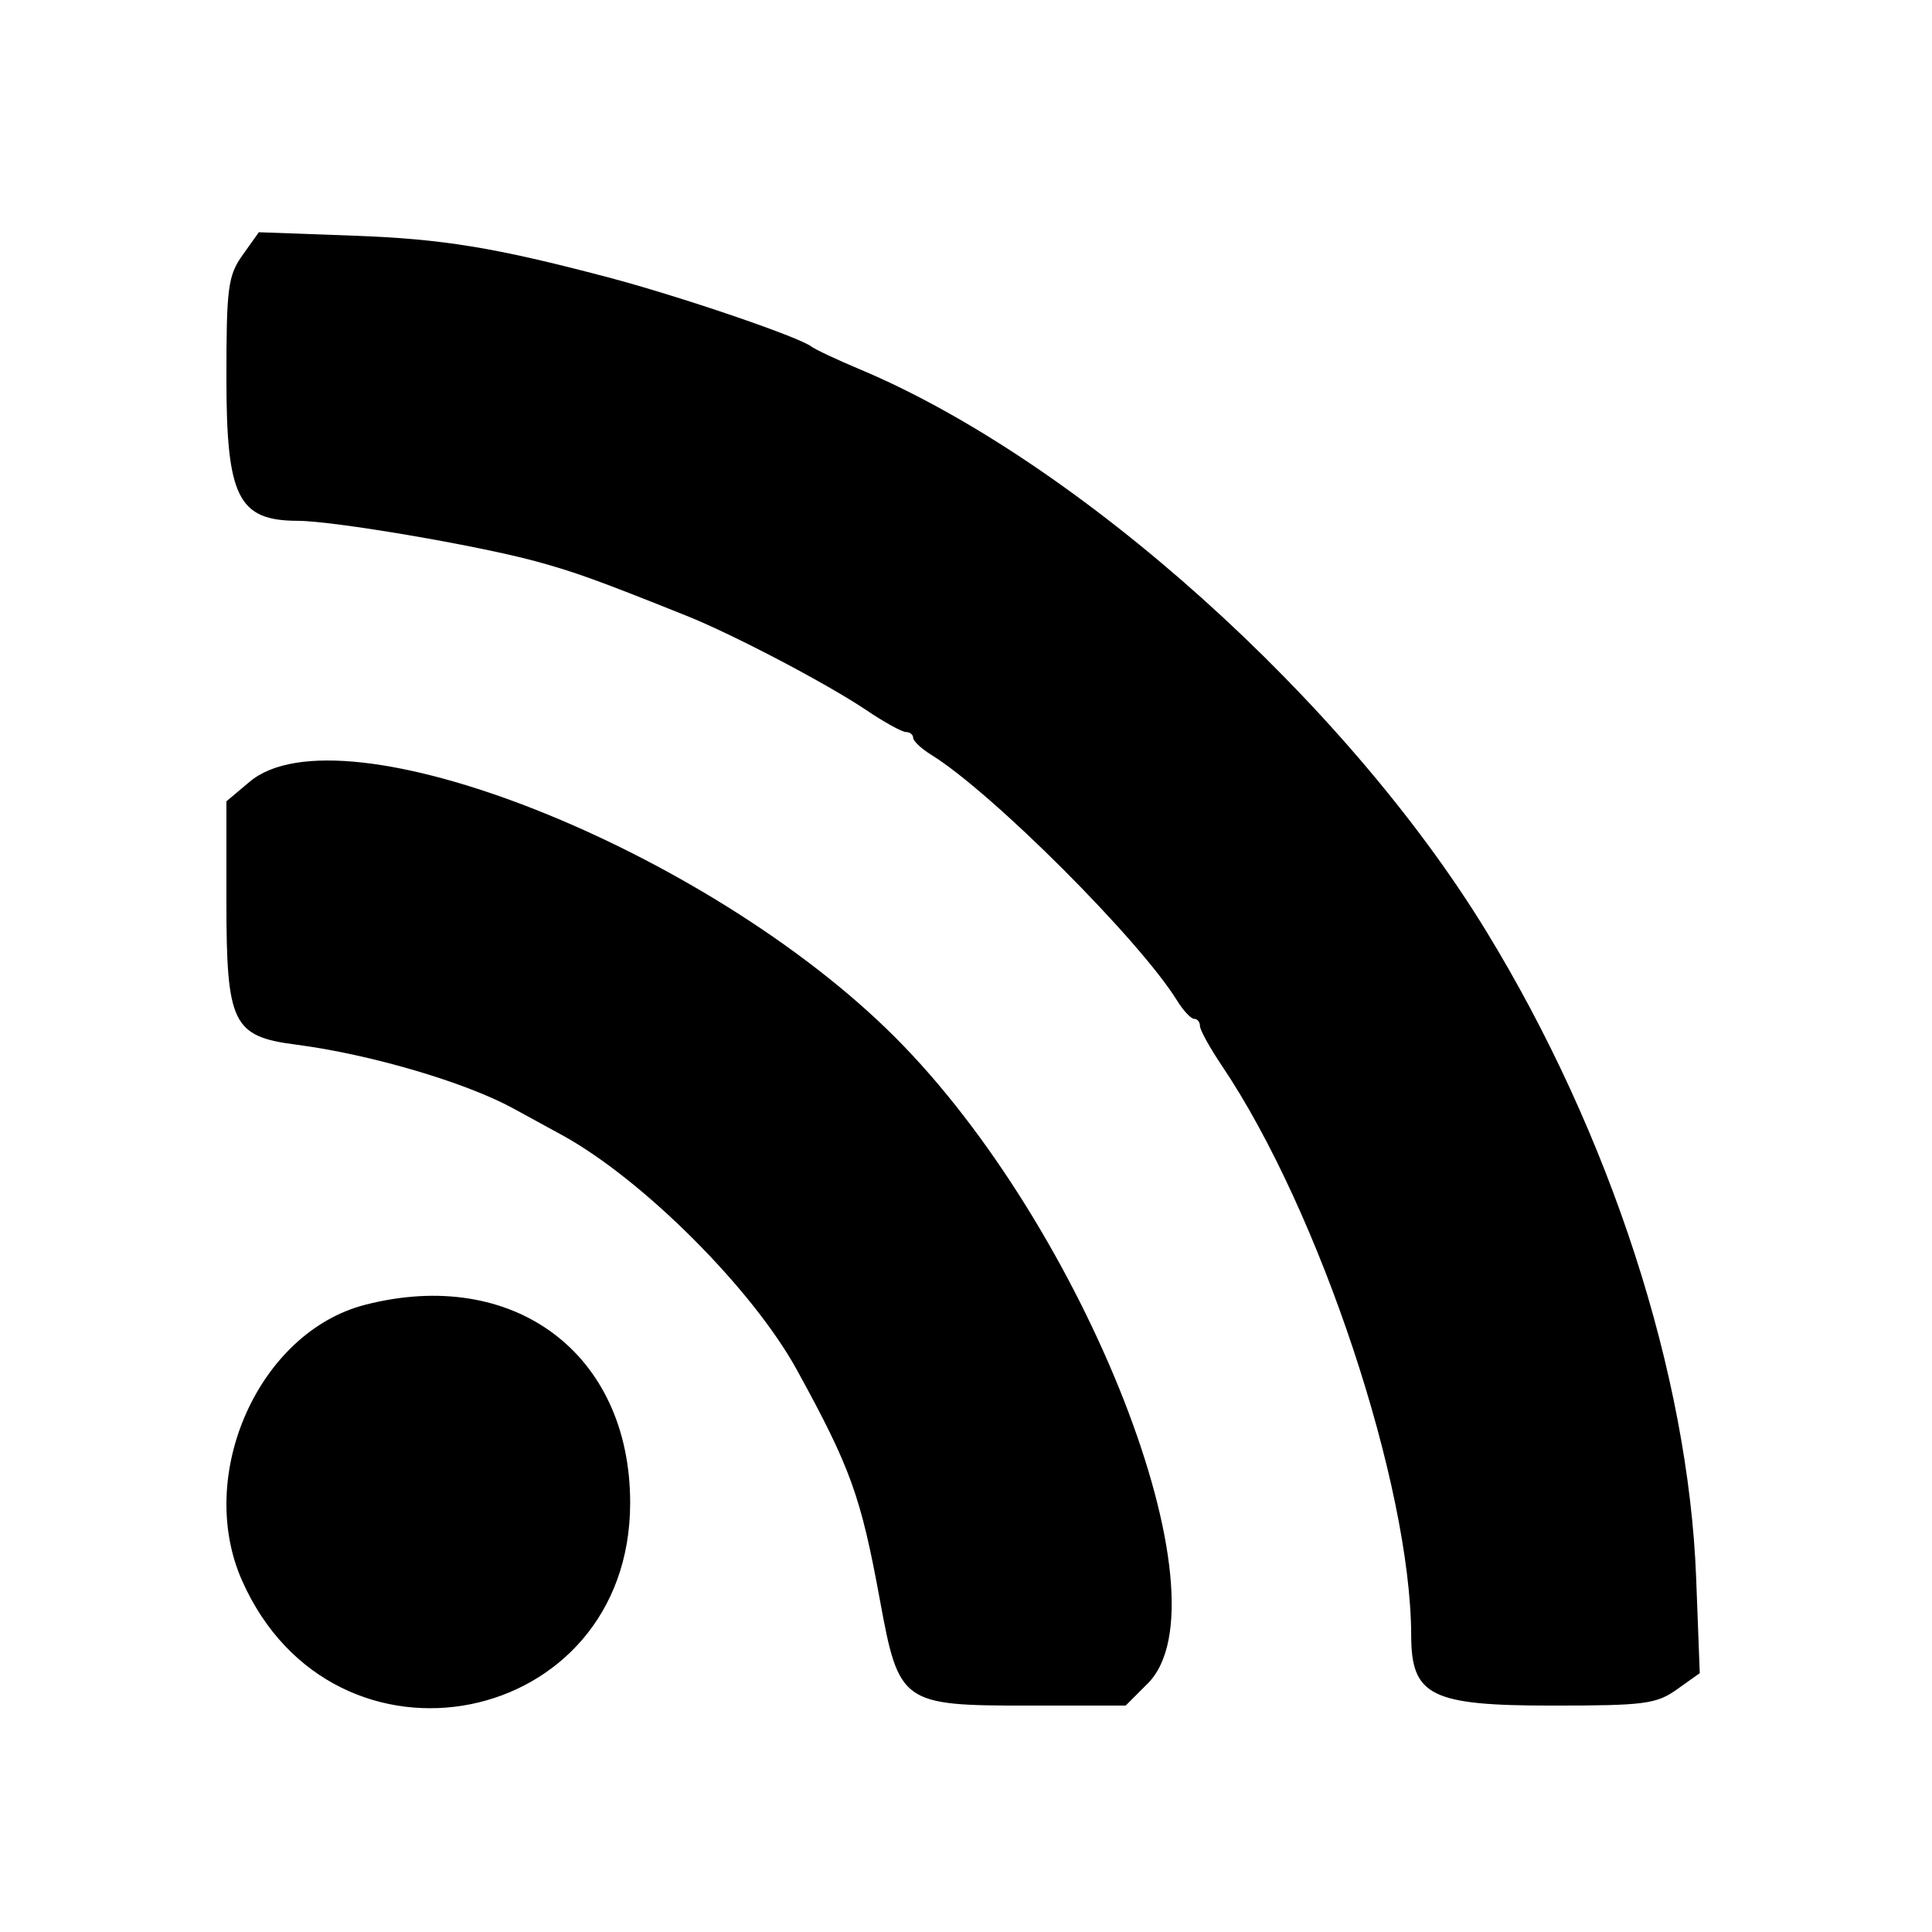
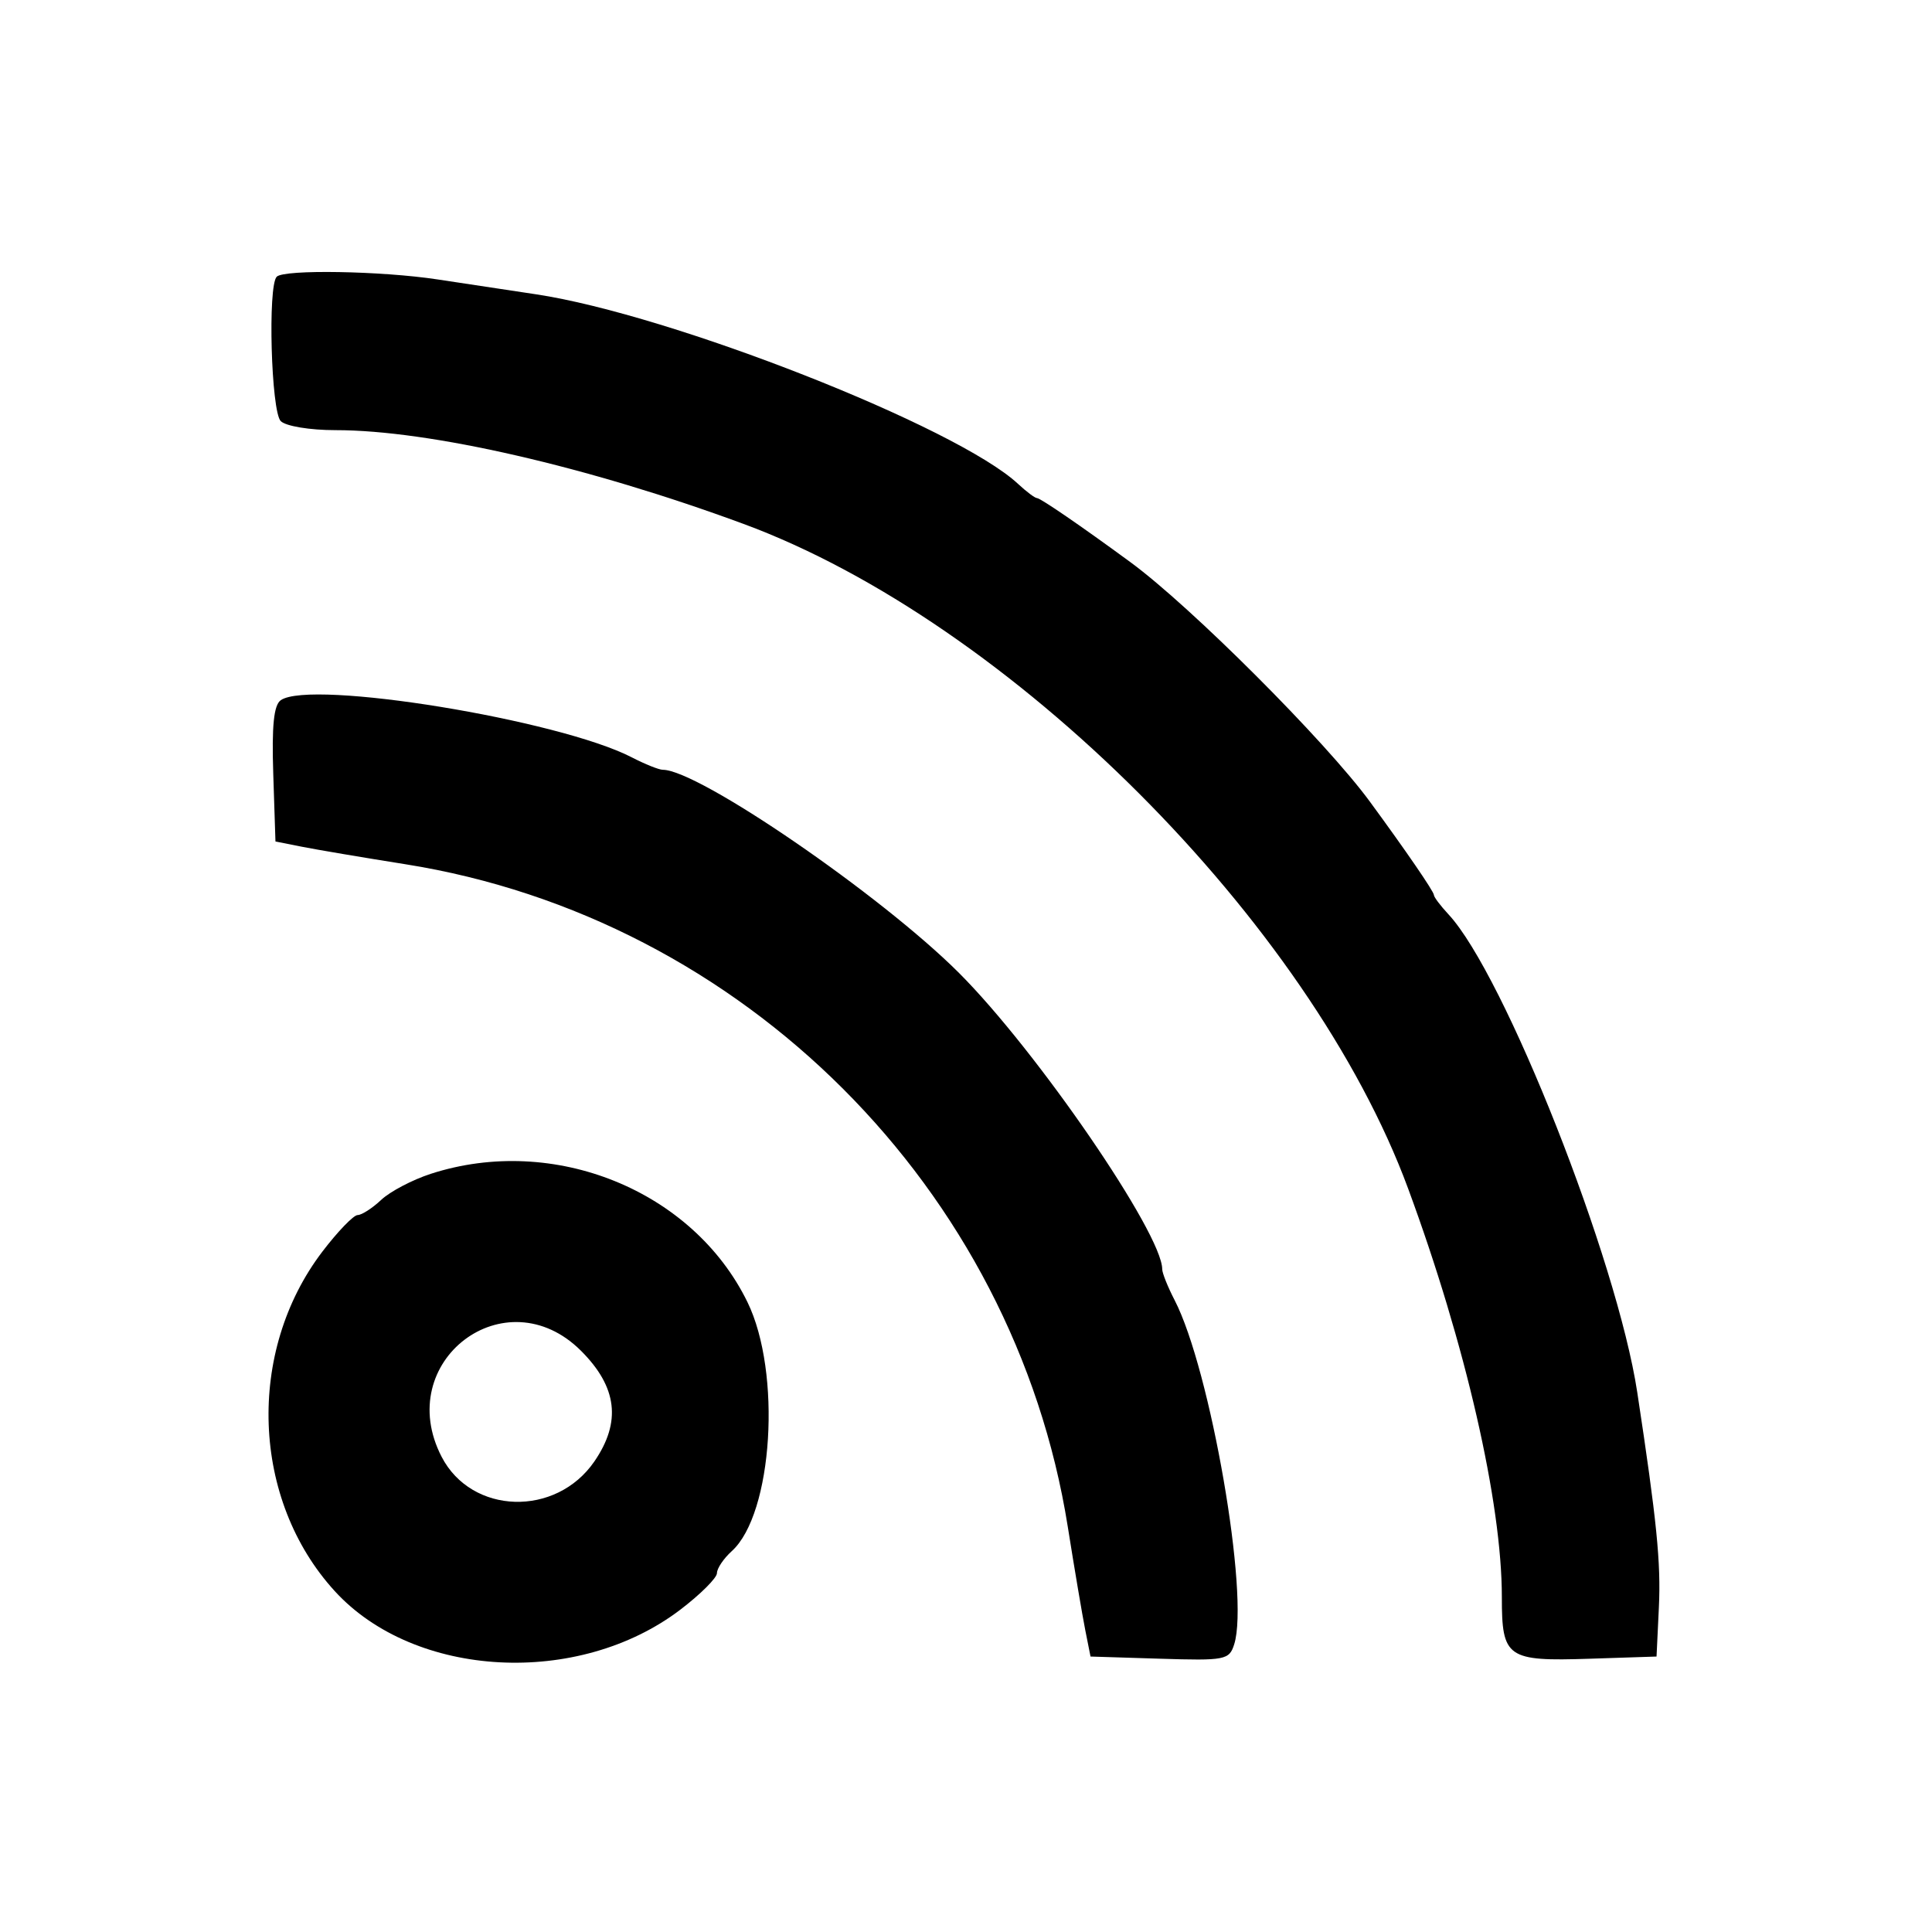
<svg xmlns="http://www.w3.org/2000/svg" id="svg" width="400" height="400" viewBox="0, 0, 400,400">
  <g id="svgg">
-     <path id="path0" d="M50.233 52.798 C 47.202 57.054,46.875 59.538,46.875 78.281 C 46.875 102.932,49.303 107.797,61.620 107.829 C 69.087 107.848,98.637 112.872,110.938 116.214 C 118.930 118.386,123.971 120.208,142.188 127.511 C 151.887 131.400,171.285 141.584,179.375 147.035 C 183.071 149.525,186.762 151.563,187.578 151.563 C 188.395 151.563,189.063 152.103,189.063 152.763 C 189.063 153.423,190.749 155.005,192.811 156.279 C 205.375 164.038,235.962 194.625,243.721 207.189 C 244.995 209.251,246.577 210.938,247.237 210.938 C 247.897 210.938,248.438 211.605,248.438 212.422 C 248.438 213.238,250.475 216.929,252.965 220.625 C 273.208 250.667,292.095 307.500,292.171 338.601 C 292.202 351.111,296.243 353.125,321.314 353.125 C 340.471 353.125,342.935 352.805,347.202 349.767 L 351.918 346.409 351.172 326.720 C 349.576 284.592,333.431 234.854,307.686 192.752 C 278.527 145.066,223.051 95.330,177.934 76.425 C 173.312 74.489,168.823 72.376,167.956 71.731 C 165.173 69.657,140.509 61.269,125.781 57.387 C 102.420 51.229,91.640 49.466,73.280 48.798 L 53.591 48.082 50.233 52.798 M51.682 161.858 L 46.875 165.903 46.875 186.647 C 46.875 211.945,48.154 214.578,61.278 216.279 C 76.603 218.266,96.268 224.038,106.250 229.480 C 110.117 231.588,114.677 234.079,116.383 235.016 C 133.123 244.208,155.792 266.877,164.984 283.617 C 176.105 303.870,178.234 309.771,182.171 331.250 C 186.097 352.672,186.729 353.125,212.707 353.125 L 233.053 353.125 237.620 348.558 C 254.876 331.302,224.700 254.132,185.284 214.716 C 146.341 175.773,70.707 145.849,51.682 161.858 M75.586 270.145 C 53.613 275.796,40.422 305.327,50.099 327.203 C 69.117 370.197,130.469 357.934,130.469 311.139 C 130.469 280.224,106.373 262.227,75.586 270.145 " stroke="none" fill="#000000" fill-rule="evenodd" />
+     <path id="path0" d="M57.292 57.292 C 55.408 59.176,56.133 85.195,58.125 87.188 C 59.171 88.234,64.178 89.060,69.453 89.058 C 88.888 89.048,121.792 96.606,153.906 108.458 C 209.067 128.815,271.185 190.933,291.542 246.094 C 303.421 278.281,310.952 311.114,310.942 330.668 C 310.936 343.253,311.982 343.986,329.142 343.422 L 342.969 342.969 343.452 332.813 C 343.894 323.532,343.024 314.876,338.980 288.281 C 334.801 260.801,311.470 201.734,299.881 189.295 C 298.228 187.520,296.875 185.722,296.875 185.300 C 296.875 184.588,291.042 176.085,283.594 165.938 C 274.413 153.432,246.568 125.587,234.062 116.406 C 223.915 108.958,215.412 103.125,214.700 103.125 C 214.278 103.125,212.510 101.800,210.772 100.181 C 198.120 88.394,138.947 65.128,110.938 60.927 C 105.352 60.089,96.211 58.708,90.625 57.858 C 78.994 56.088,58.838 55.746,57.292 57.292 M58.139 144.964 C 56.683 145.969,56.248 150.240,56.576 160.288 L 57.031 174.219 62.500 175.307 C 65.508 175.905,75.139 177.535,83.903 178.927 C 153.875 190.047,209.953 246.125,221.073 316.097 C 222.465 324.861,224.095 334.492,224.693 337.500 L 225.781 342.969 240.111 343.416 C 253.683 343.840,254.498 343.683,255.529 340.435 C 258.723 330.372,250.609 283.525,243.186 269.171 C 241.778 266.447,240.625 263.570,240.625 262.779 C 240.625 255.394,214.680 217.566,198.557 201.443 C 182.434 185.320,144.606 159.375,137.221 159.375 C 136.430 159.375,133.553 158.222,130.829 156.814 C 115.744 149.013,64.392 140.641,58.139 144.964 M89.187 243.028 C 85.388 244.260,80.772 246.685,78.930 248.415 C 77.087 250.146,74.891 251.563,74.048 251.563 C 73.206 251.563,69.924 254.963,66.755 259.119 C 50.938 279.859,52.057 310.558,69.317 329.433 C 85.869 347.533,119.777 349.339,140.881 333.245 C 145.037 330.076,148.438 326.682,148.437 325.702 C 148.437 324.723,149.819 322.672,151.508 321.143 C 160.022 313.438,161.862 284.127,154.745 269.572 C 143.430 246.430,114.638 234.773,89.187 243.028 M120.313 279.688 C 127.796 287.171,128.668 294.390,123.075 302.552 C 115.135 314.141,97.643 313.622,91.433 301.614 C 81.217 281.859,104.674 264.049,120.313 279.688 " stroke="none" fill="#000000" fill-rule="evenodd" />
  </g>
</svg>
